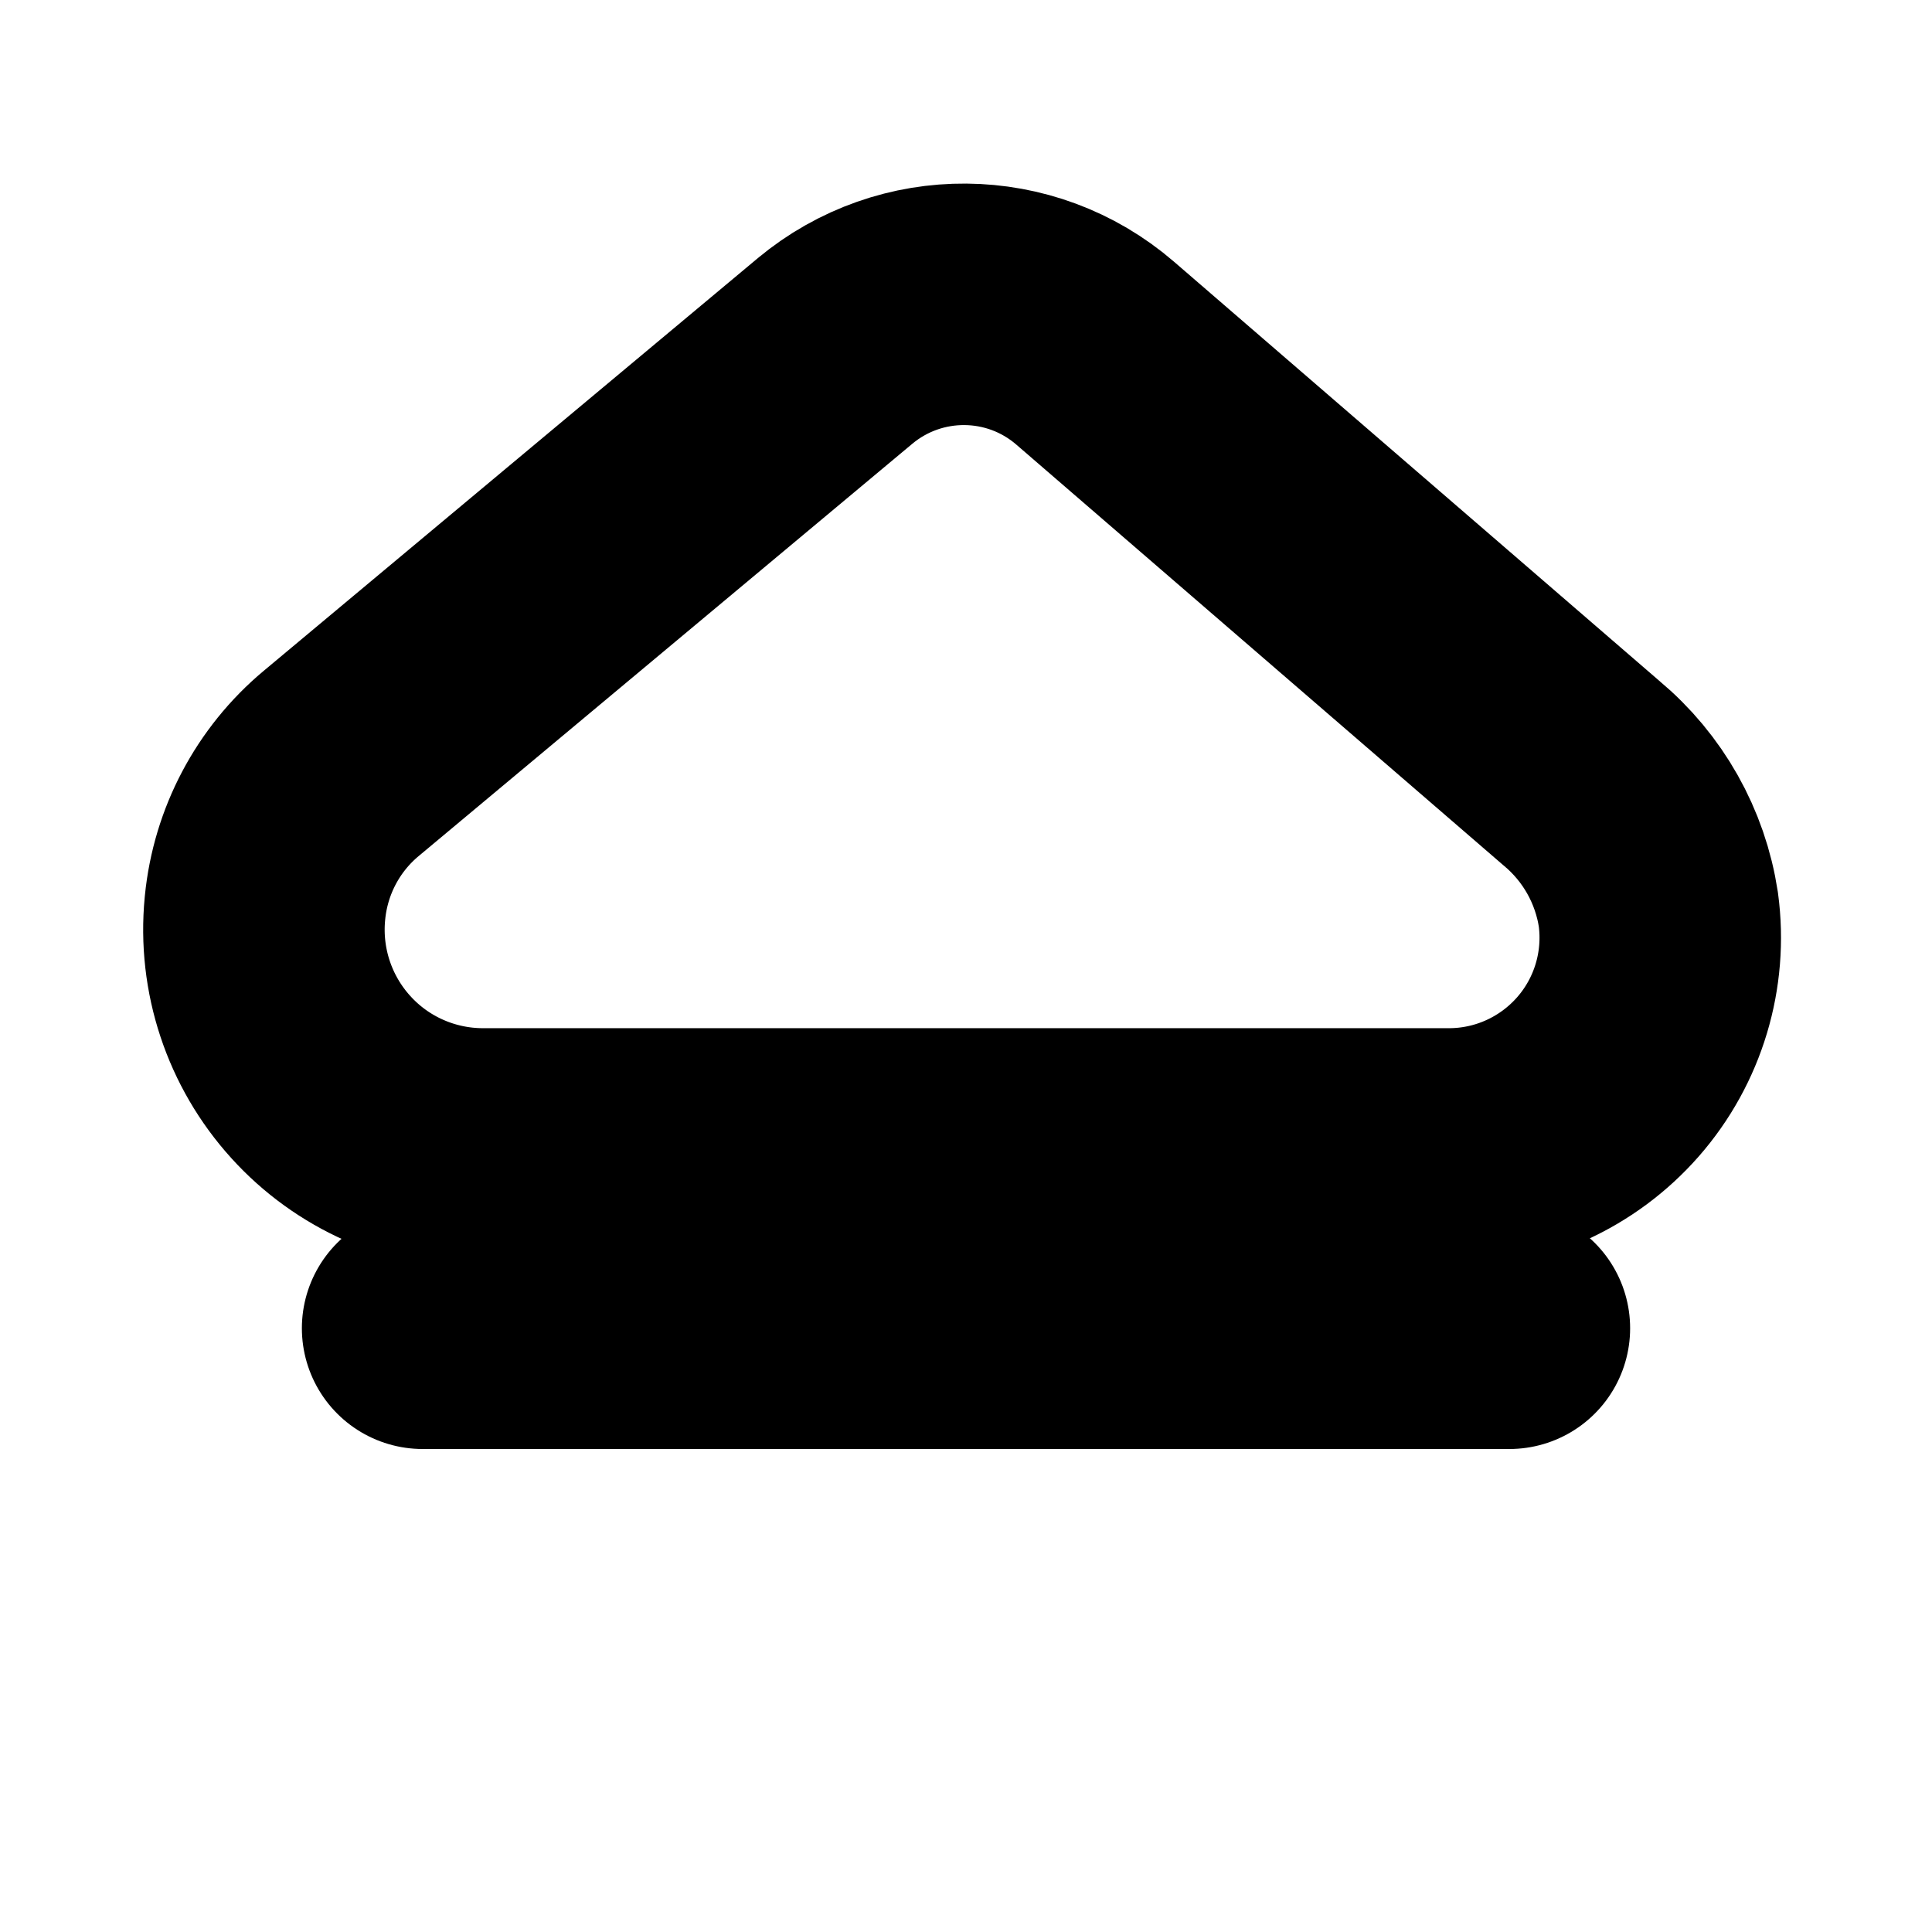
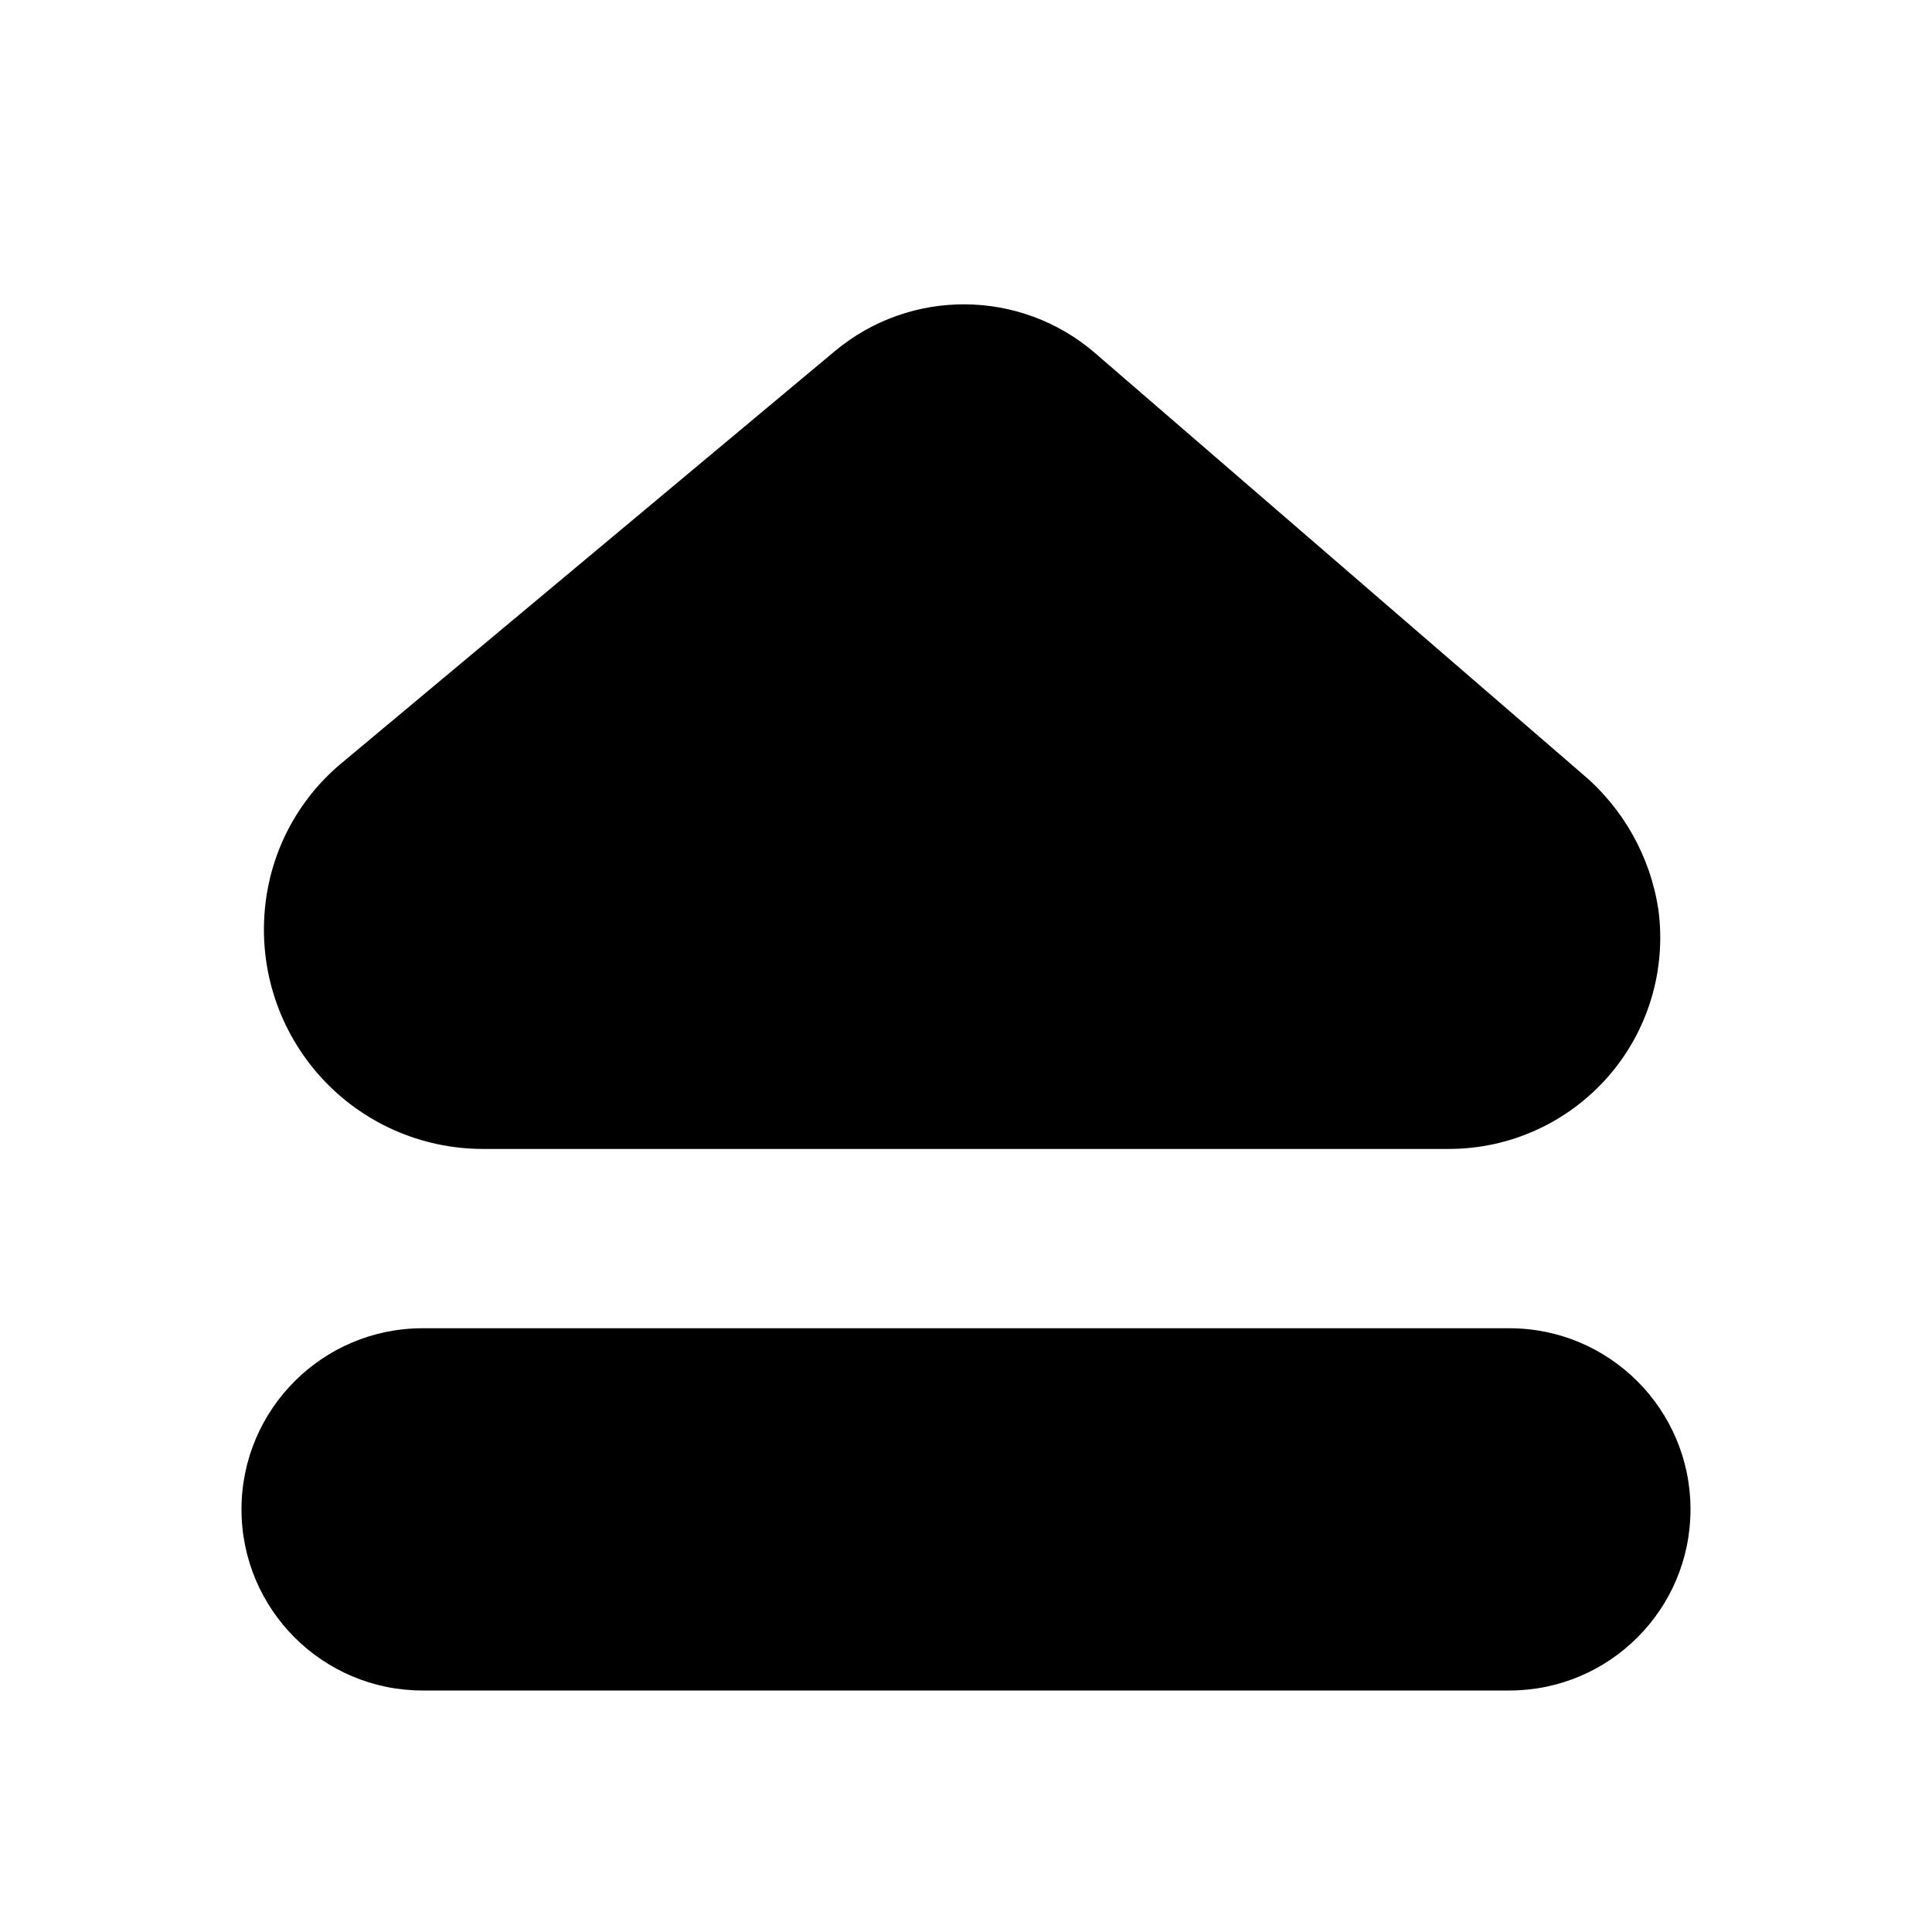
- <svg xmlns:ns0="https://www.gtk.org/grappa" width="16" height="16" ns0:version="1" ns0:keywords="media playback eject">
-   <path d="M 6.915 2.907 L 2.825 6.323 C 2.467 6.622, 2.241 7.05, 2.195 7.515 L 2.194 7.525 C 2.145 8.034, 2.313 8.541, 2.657 8.92 C 3 9.299, 3.488 9.515, 4 9.515 L 12 9.515 C 12.504 9.515, 12.984 9.297, 13.317 8.917 C 13.649 8.538, 13.801 8.033, 13.734 7.533 C 13.667 7.091, 13.44 6.689, 13.097 6.403 L 9.07 2.925 C 8.453 2.392, 7.541 2.385, 6.915 2.907" id="path0" stroke-width="2" stroke-linecap="round" stroke-linejoin="round" stroke="rgb(0,0,0)" fill="none" class="foreground-stroke transparent-fill" />
-   <path d="M 3.5 11 L 12.5 11 O 14 11, 14 12.5, 0.707 O 14 14, 12.5 14, 0.707 L 3.5 14 O 2 14, 2 12.5, 0.707 O 2 11, 3.5 11, 0.707 Z" id="path1" stroke-width="2" stroke-linecap="round" stroke-linejoin="round" stroke="rgb(0,0,0)" fill="none" class="foreground-stroke transparent-fill" />
+ <svg xmlns:ns0="https://www.gtk.org/grappa" width="16" height="16" ns0:version="1" ns0:keywords="media-eject playback eject playback" ns0:state="1">
+   <style type="text/css">
+     .not-initial-state {
+       display: none;
+     }
+   </style>
+   <path d="M 2 12.5 C 2 13.328, 2.672 14, 3.5 14 L 12.5 14 C 13.328 14, 14 13.328, 14 12.5 C 14 11.672, 13.328 11, 12.5 11 L 3.5 11 C 2.672 11, 2 11.672, 2 12.5 Z M 6.915 2.907 L 2.825 6.323 C 2.467 6.622, 2.241 7.05, 2.195 7.515 L 2.194 7.525 C 2.145 8.034, 2.313 8.541, 2.657 8.92 C 3 9.299, 3.488 9.515, 4 9.515 L 12 9.515 C 12.504 9.515, 12.984 9.297, 13.317 8.917 C 13.649 8.538, 13.801 8.033, 13.734 7.533 C 13.667 7.091, 13.44 6.689, 13.097 6.403 L 9.07 2.925 C 8.453 2.392, 7.541 2.385, 6.915 2.907" id="path0" ns0:states="0 2" ns0:transition-type="fade" ns0:transition-duration="200ms" stroke-width="2" stroke-linecap="round" stroke-linejoin="round" stroke="rgb(0,0,0)" fill="none" class="foreground-stroke transparent-fill not-initial-state" ns0:stroke="foreground" />
+   <path d="M 2 12.5 C 2 13.328, 2.672 14, 3.5 14 L 12.5 14 C 13.328 14, 14 13.328, 14 12.5 C 14 11.672, 13.328 11, 12.5 11 L 3.5 11 C 2.672 11, 2 11.672, 2 12.5 Z M 6.915 2.907 L 2.825 6.323 C 2.467 6.622, 2.241 7.05, 2.195 7.515 L 2.194 7.525 C 2.145 8.034, 2.313 8.541, 2.657 8.92 C 3 9.299, 3.488 9.515, 4 9.515 L 12 9.515 C 12.504 9.515, 12.984 9.297, 13.317 8.917 C 13.649 8.538, 13.801 8.033, 13.734 7.533 C 13.667 7.091, 13.44 6.689, 13.097 6.403 L 9.07 2.925 C 8.453 2.392, 7.541 2.385, 6.915 2.907" id="path1" ns0:states="1 2" ns0:transition-type="fade" ns0:transition-duration="200ms" stroke="none" fill-rule="nonzero" fill="rgb(0,0,0)" class="foreground-fill" ns0:fill="foreground" />
</svg>
